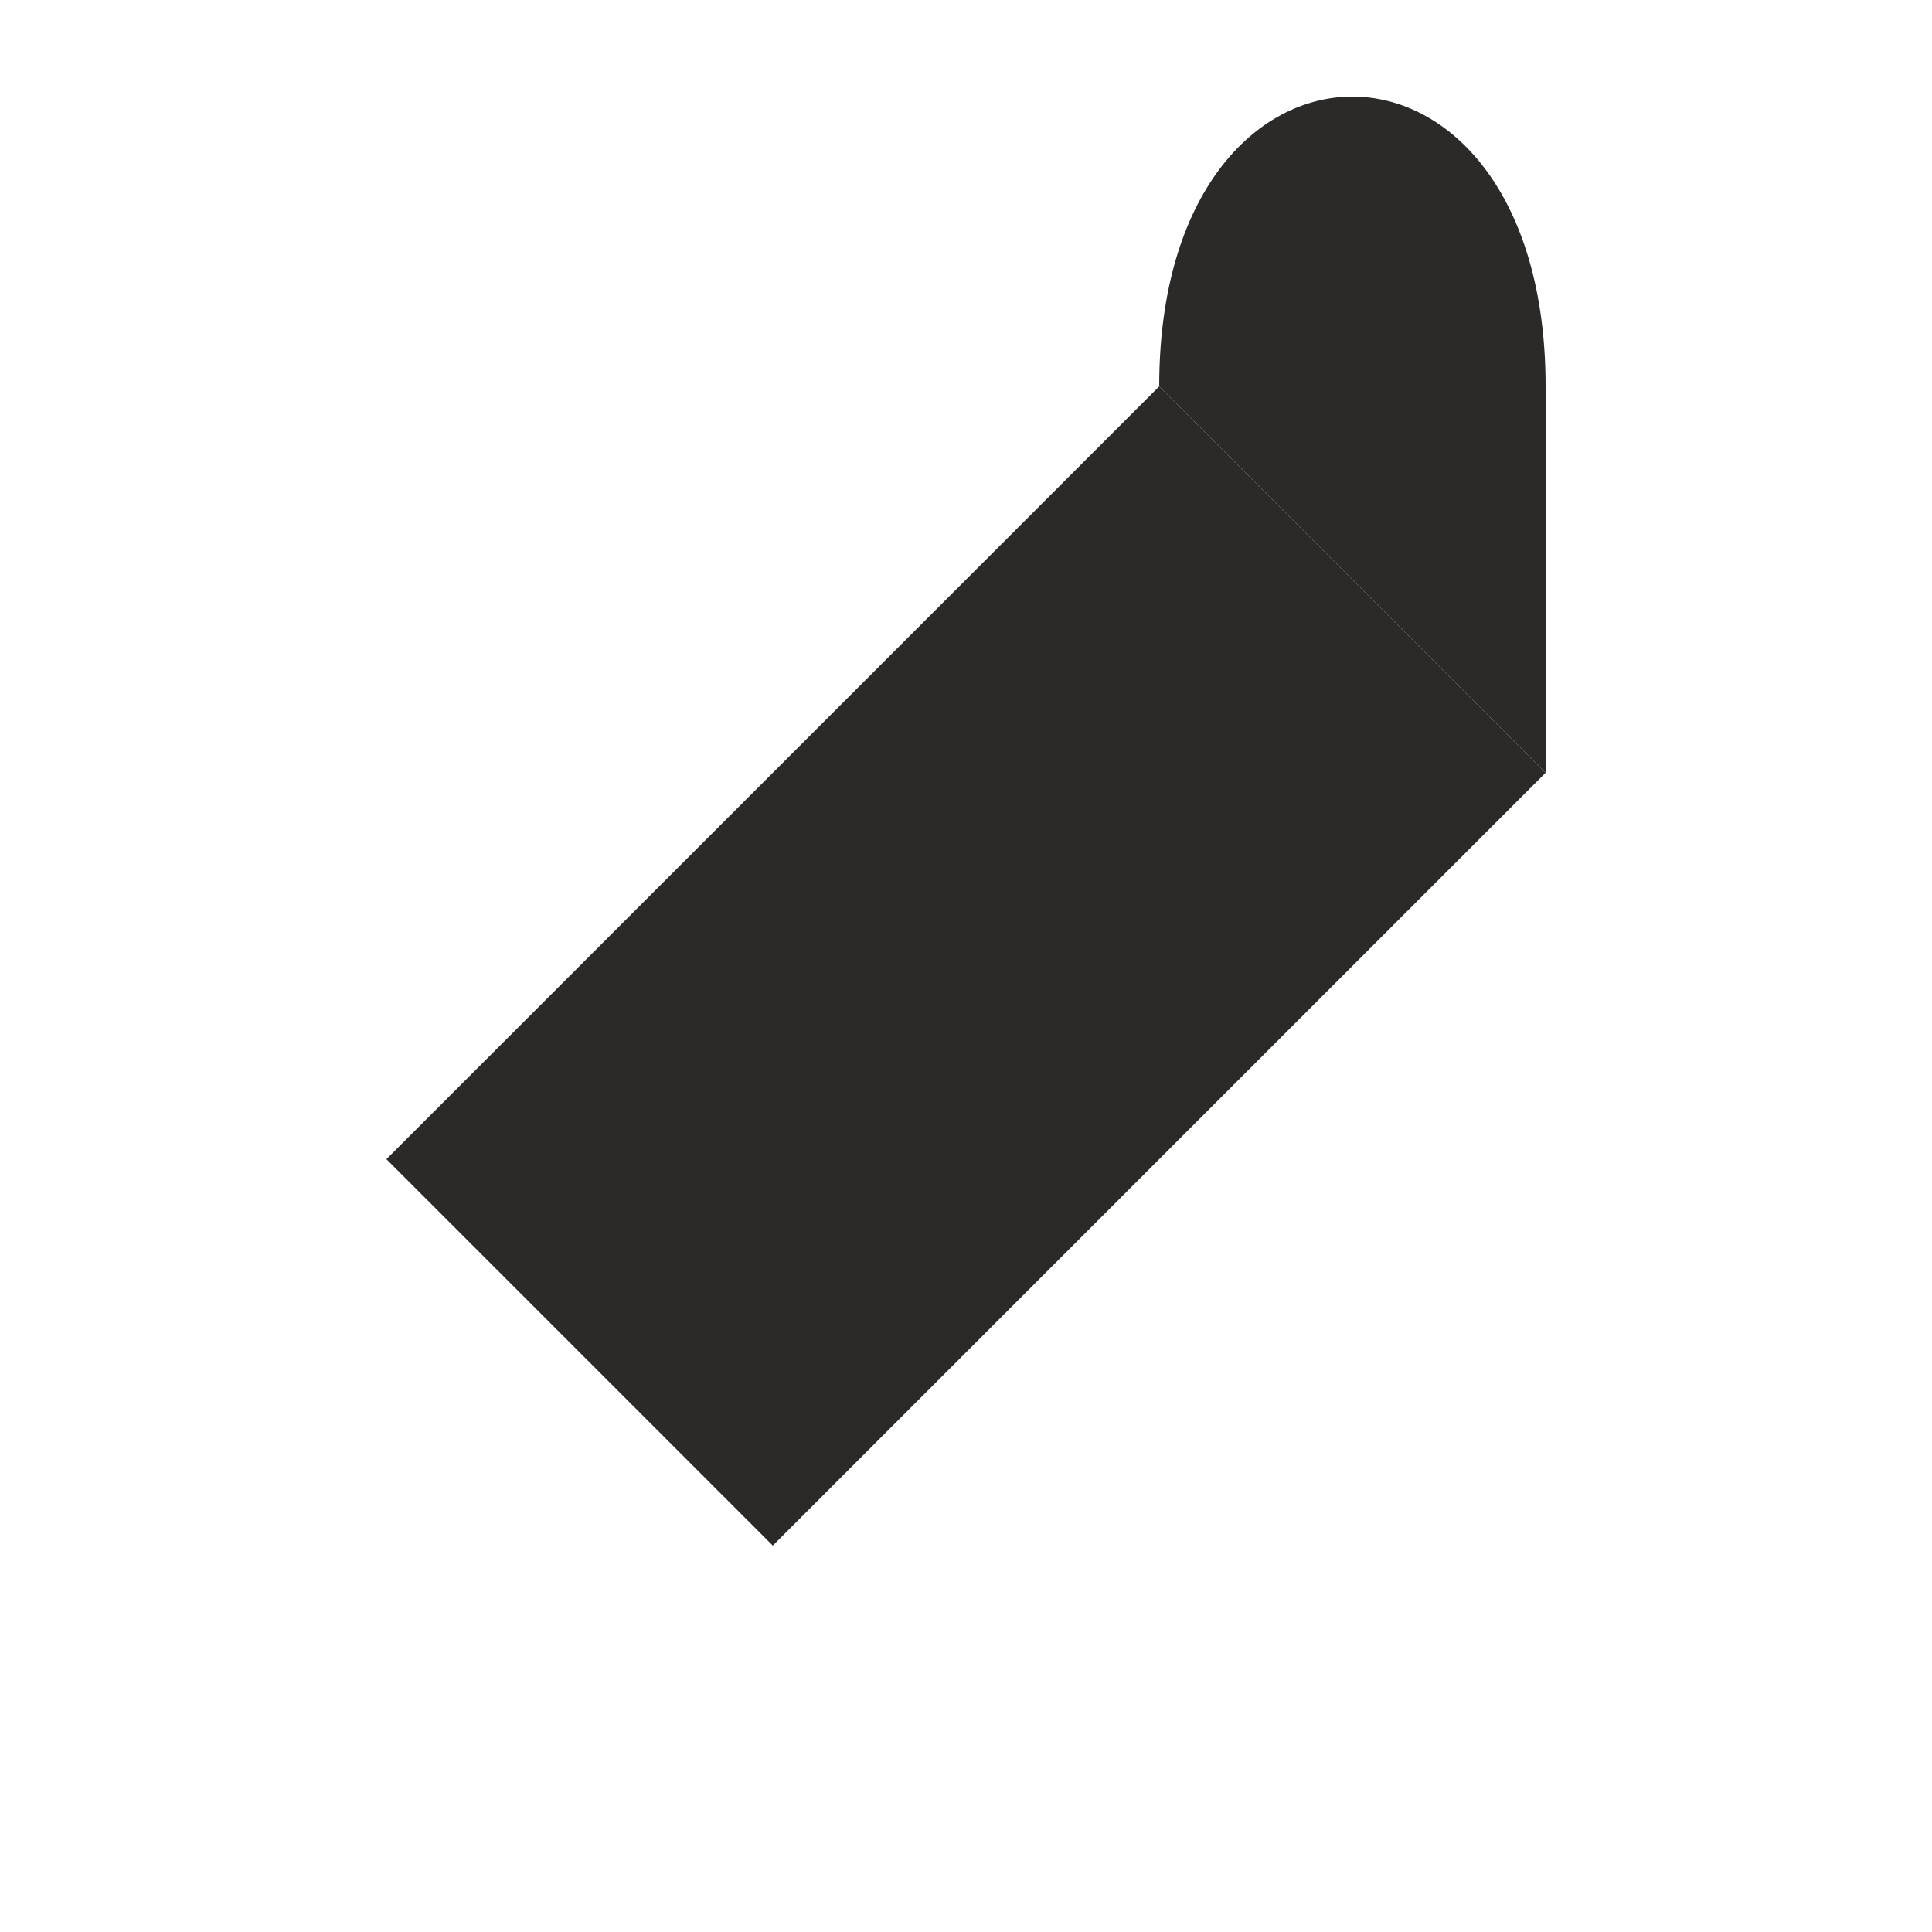
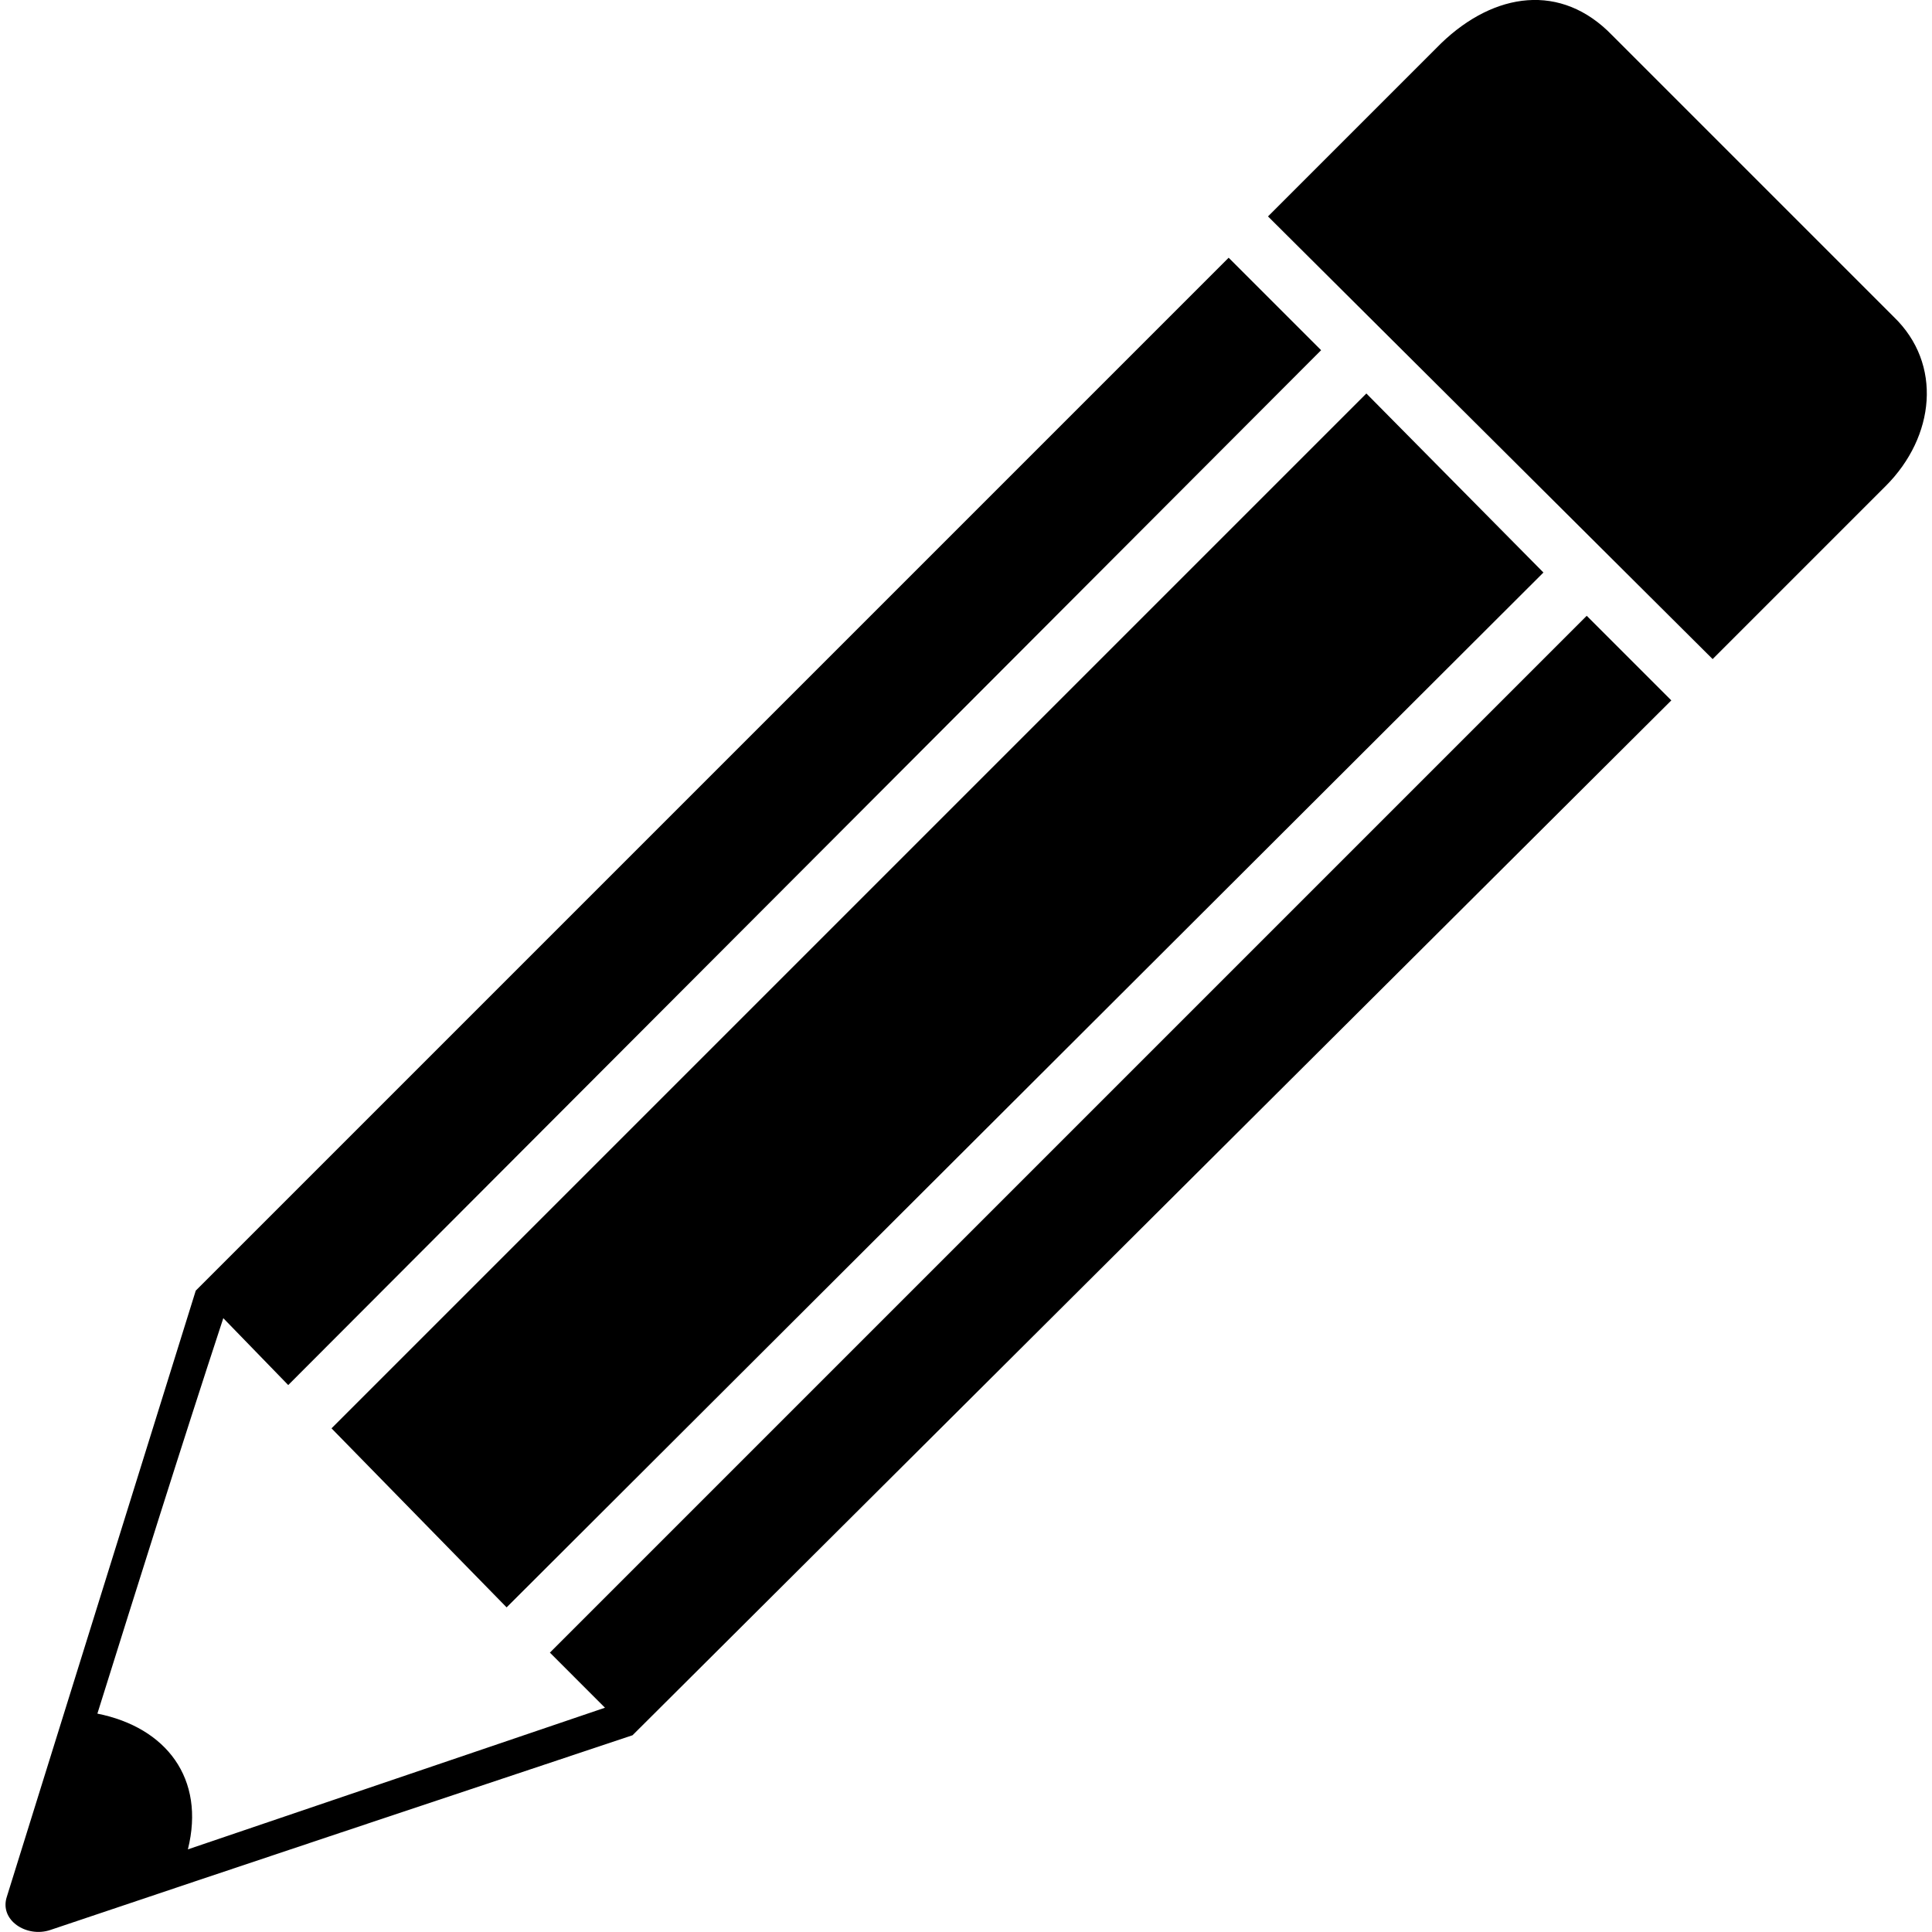
- <svg xmlns="http://www.w3.org/2000/svg" xml:space="preserve" width="24px" height="24px" version="1.1" shape-rendering="geometricPrecision" text-rendering="geometricPrecision" image-rendering="optimizeQuality" fill-rule="evenodd" clip-rule="evenodd" viewBox="0 0 5 5">
+ <svg xmlns="http://www.w3.org/2000/svg" xml:space="preserve" width="2048px" height="2048px" version="1.1" shape-rendering="geometricPrecision" text-rendering="geometricPrecision" image-rendering="optimizeQuality" fill-rule="evenodd" clip-rule="evenodd" viewBox="0 0 977 982">
  <g id="Layer_x0020_1">
-     <g id="_349986832">
-       <rect fill="none" width="4.652" height="4.652" />
-       <g>
-         <polygon fill="#2B2A29" fill-rule="nonzero" points="1,3 2,4 4,2 3,1 " />
-         <path fill="#2B2A29" fill-rule="nonzero" d="M1 4l0 0 0 0c0,0 0,0 0,0 -1,0 -1,0 -1,0 0,0 0,0 0,0l0 0c0,0 0,0 0,0 0,0 0,0 0,0l1 0c0,0 0,0 0,0l0 0c0,0 0,0 0,0l0 0 0 0 0 0z" />
-         <polygon fill="#FEFEFE" fill-rule="nonzero" points="1,3 1,3 3,1 3,1 " />
-         <polygon fill="#FEFEFE" fill-rule="nonzero" points="1,4 1,4 4,2 4,2 " />
-         <polygon fill="#2B2A29" fill-rule="nonzero" points="1,4 1,4 2,4 2,4 " />
-         <polygon fill="#2B2A29" fill-rule="nonzero" points="1,4 1,3 1,3 1,4 " />
-         <path fill="#2B2A29" fill-rule="nonzero" d="M4 1l0 1 -1 -1 0 0c0,-1 1,-1 1,0l0 0c0,0 0,0 0,0z" />
-       </g>
-     </g>
+     <path fill="black" d="M97 656l525 -525 47 47 -525 526 -33 -34c-22,67 -43,134 -64,201 35,7 55,33 46,69l212 -72 -28 -28 527 -527 43 43 -528 526c-99,33 -198,66 -296,99 -12,4 -26,-5 -22,-17l96 -308zm69 70l526 -526 90 91 -527 526 -89 -91zm564 -704l-88 88 226 225c29,-29 59,-59 88,-88 25,-25 29,-62 4,-86 -48,-48 -96,-96 -143,-143 -26,-27 -60,-22 -87,4z" />
  </g>
</svg>
